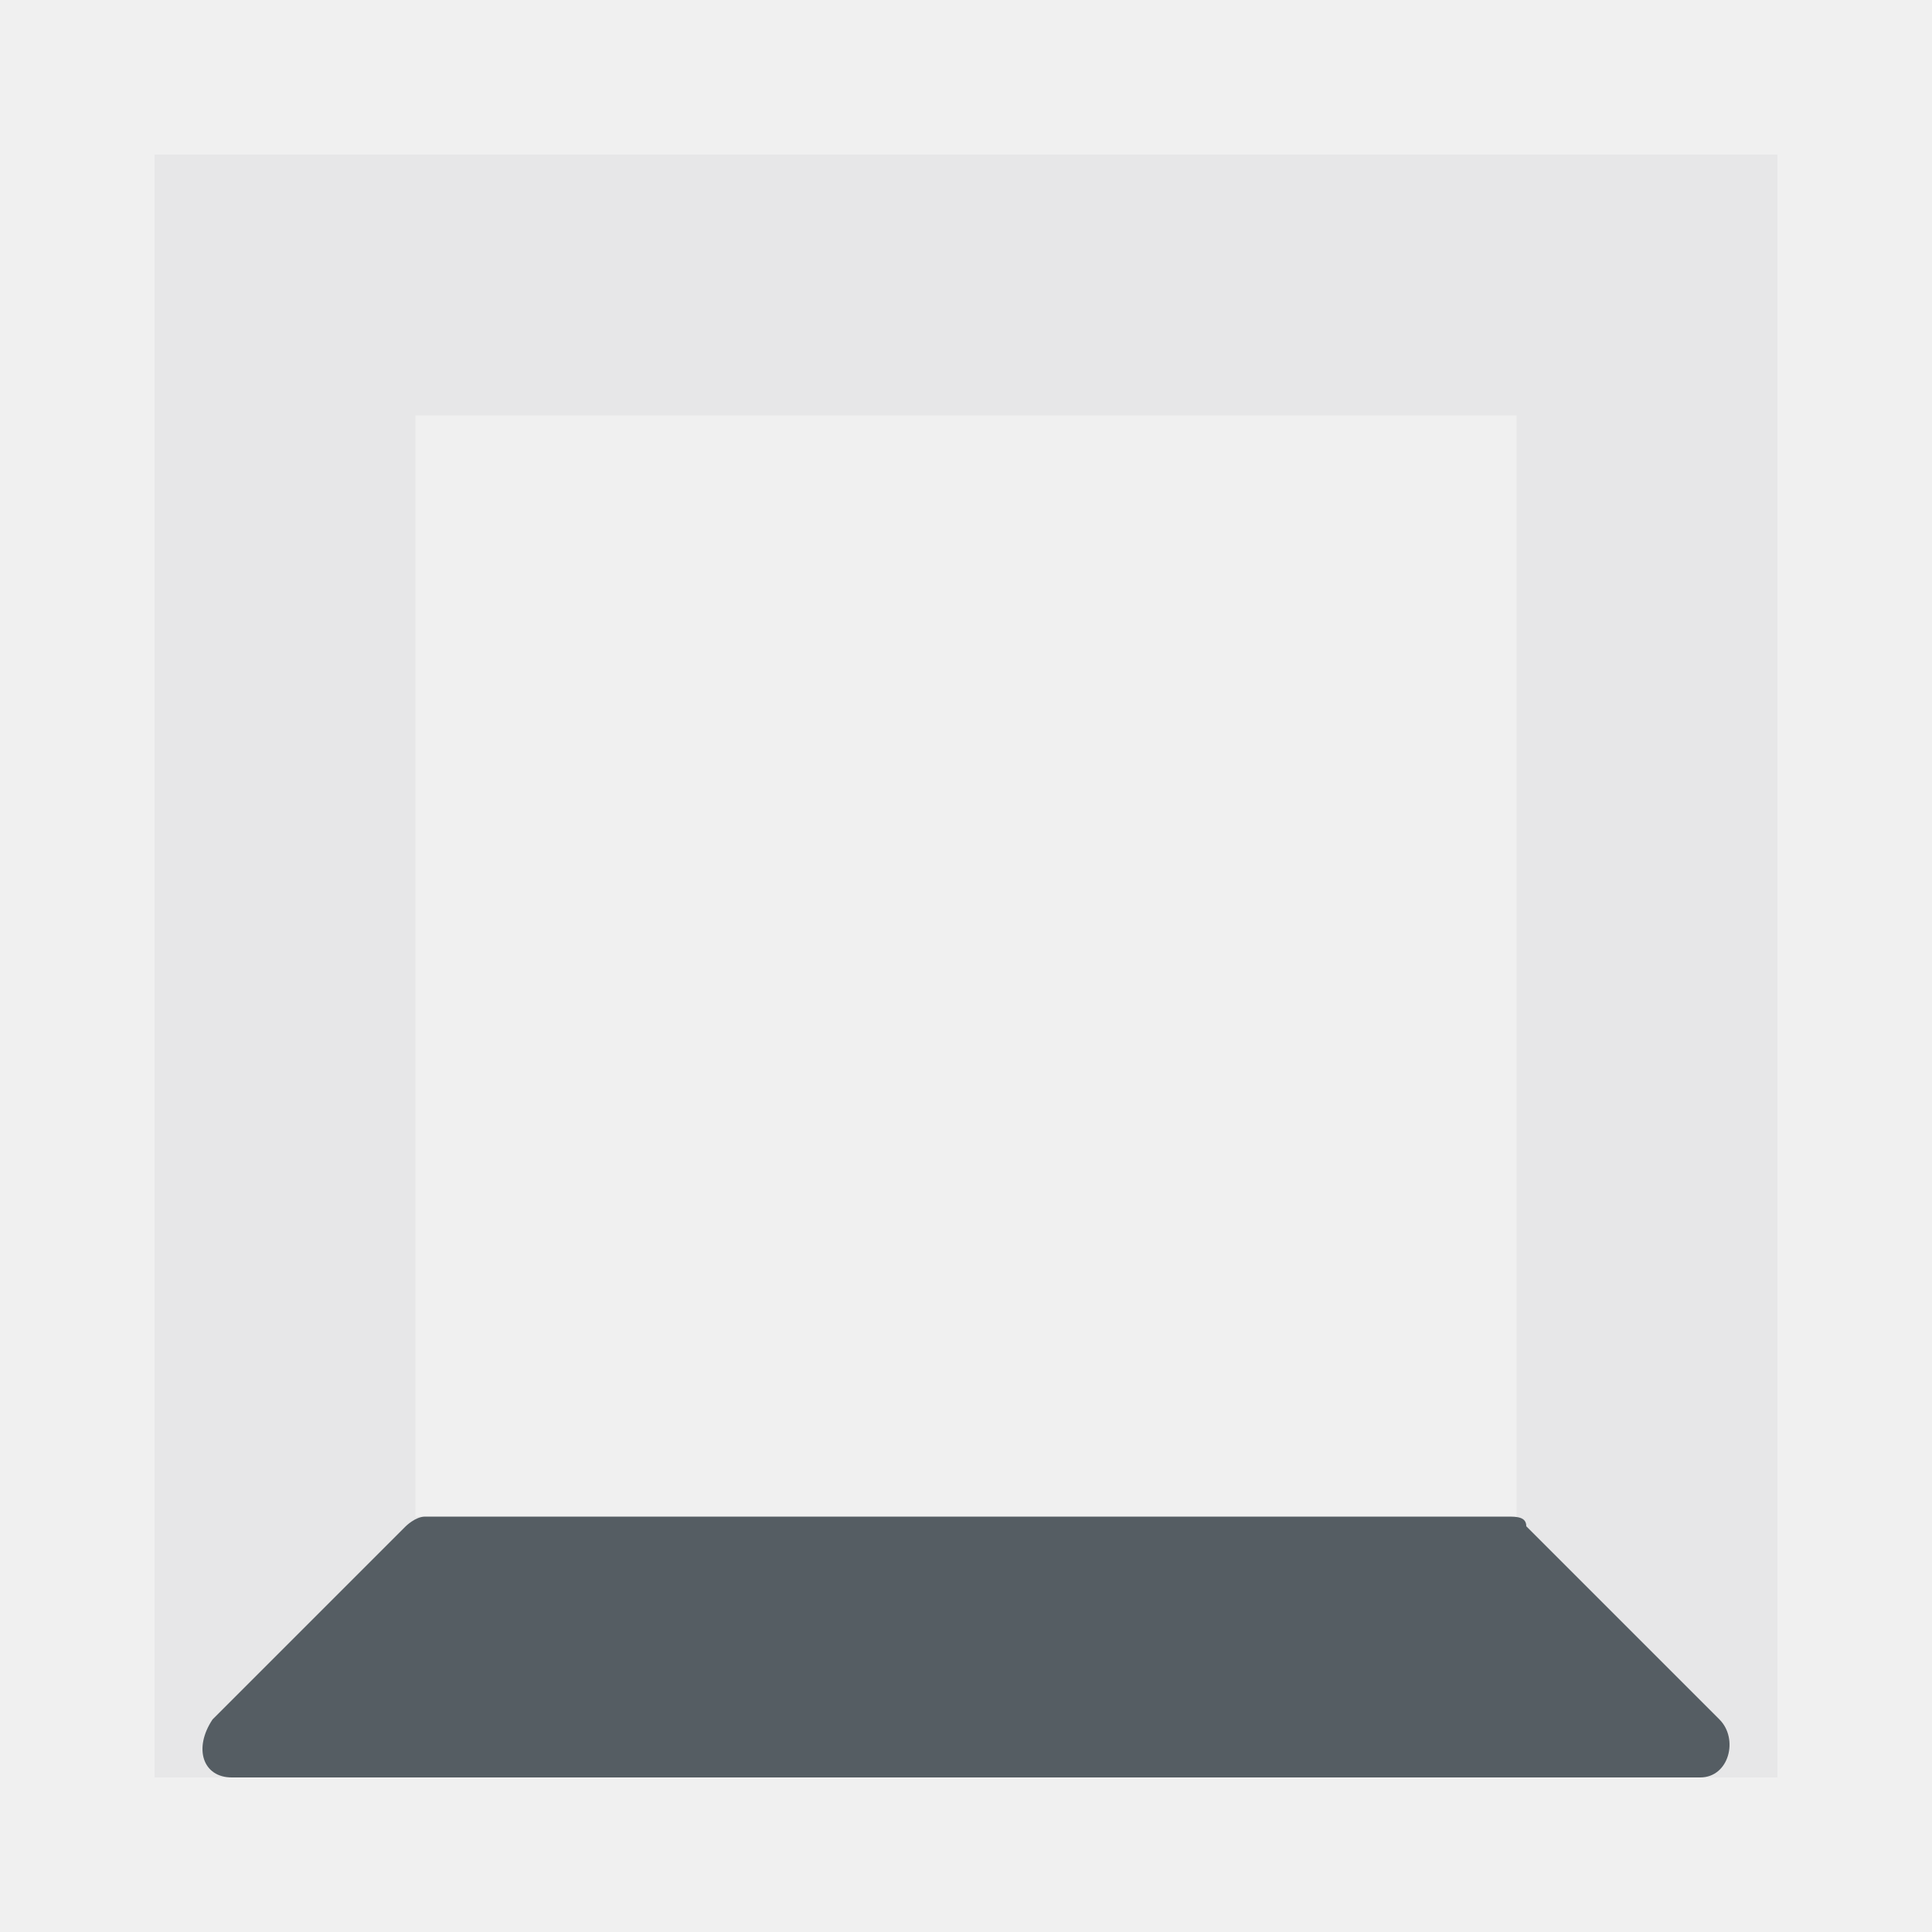
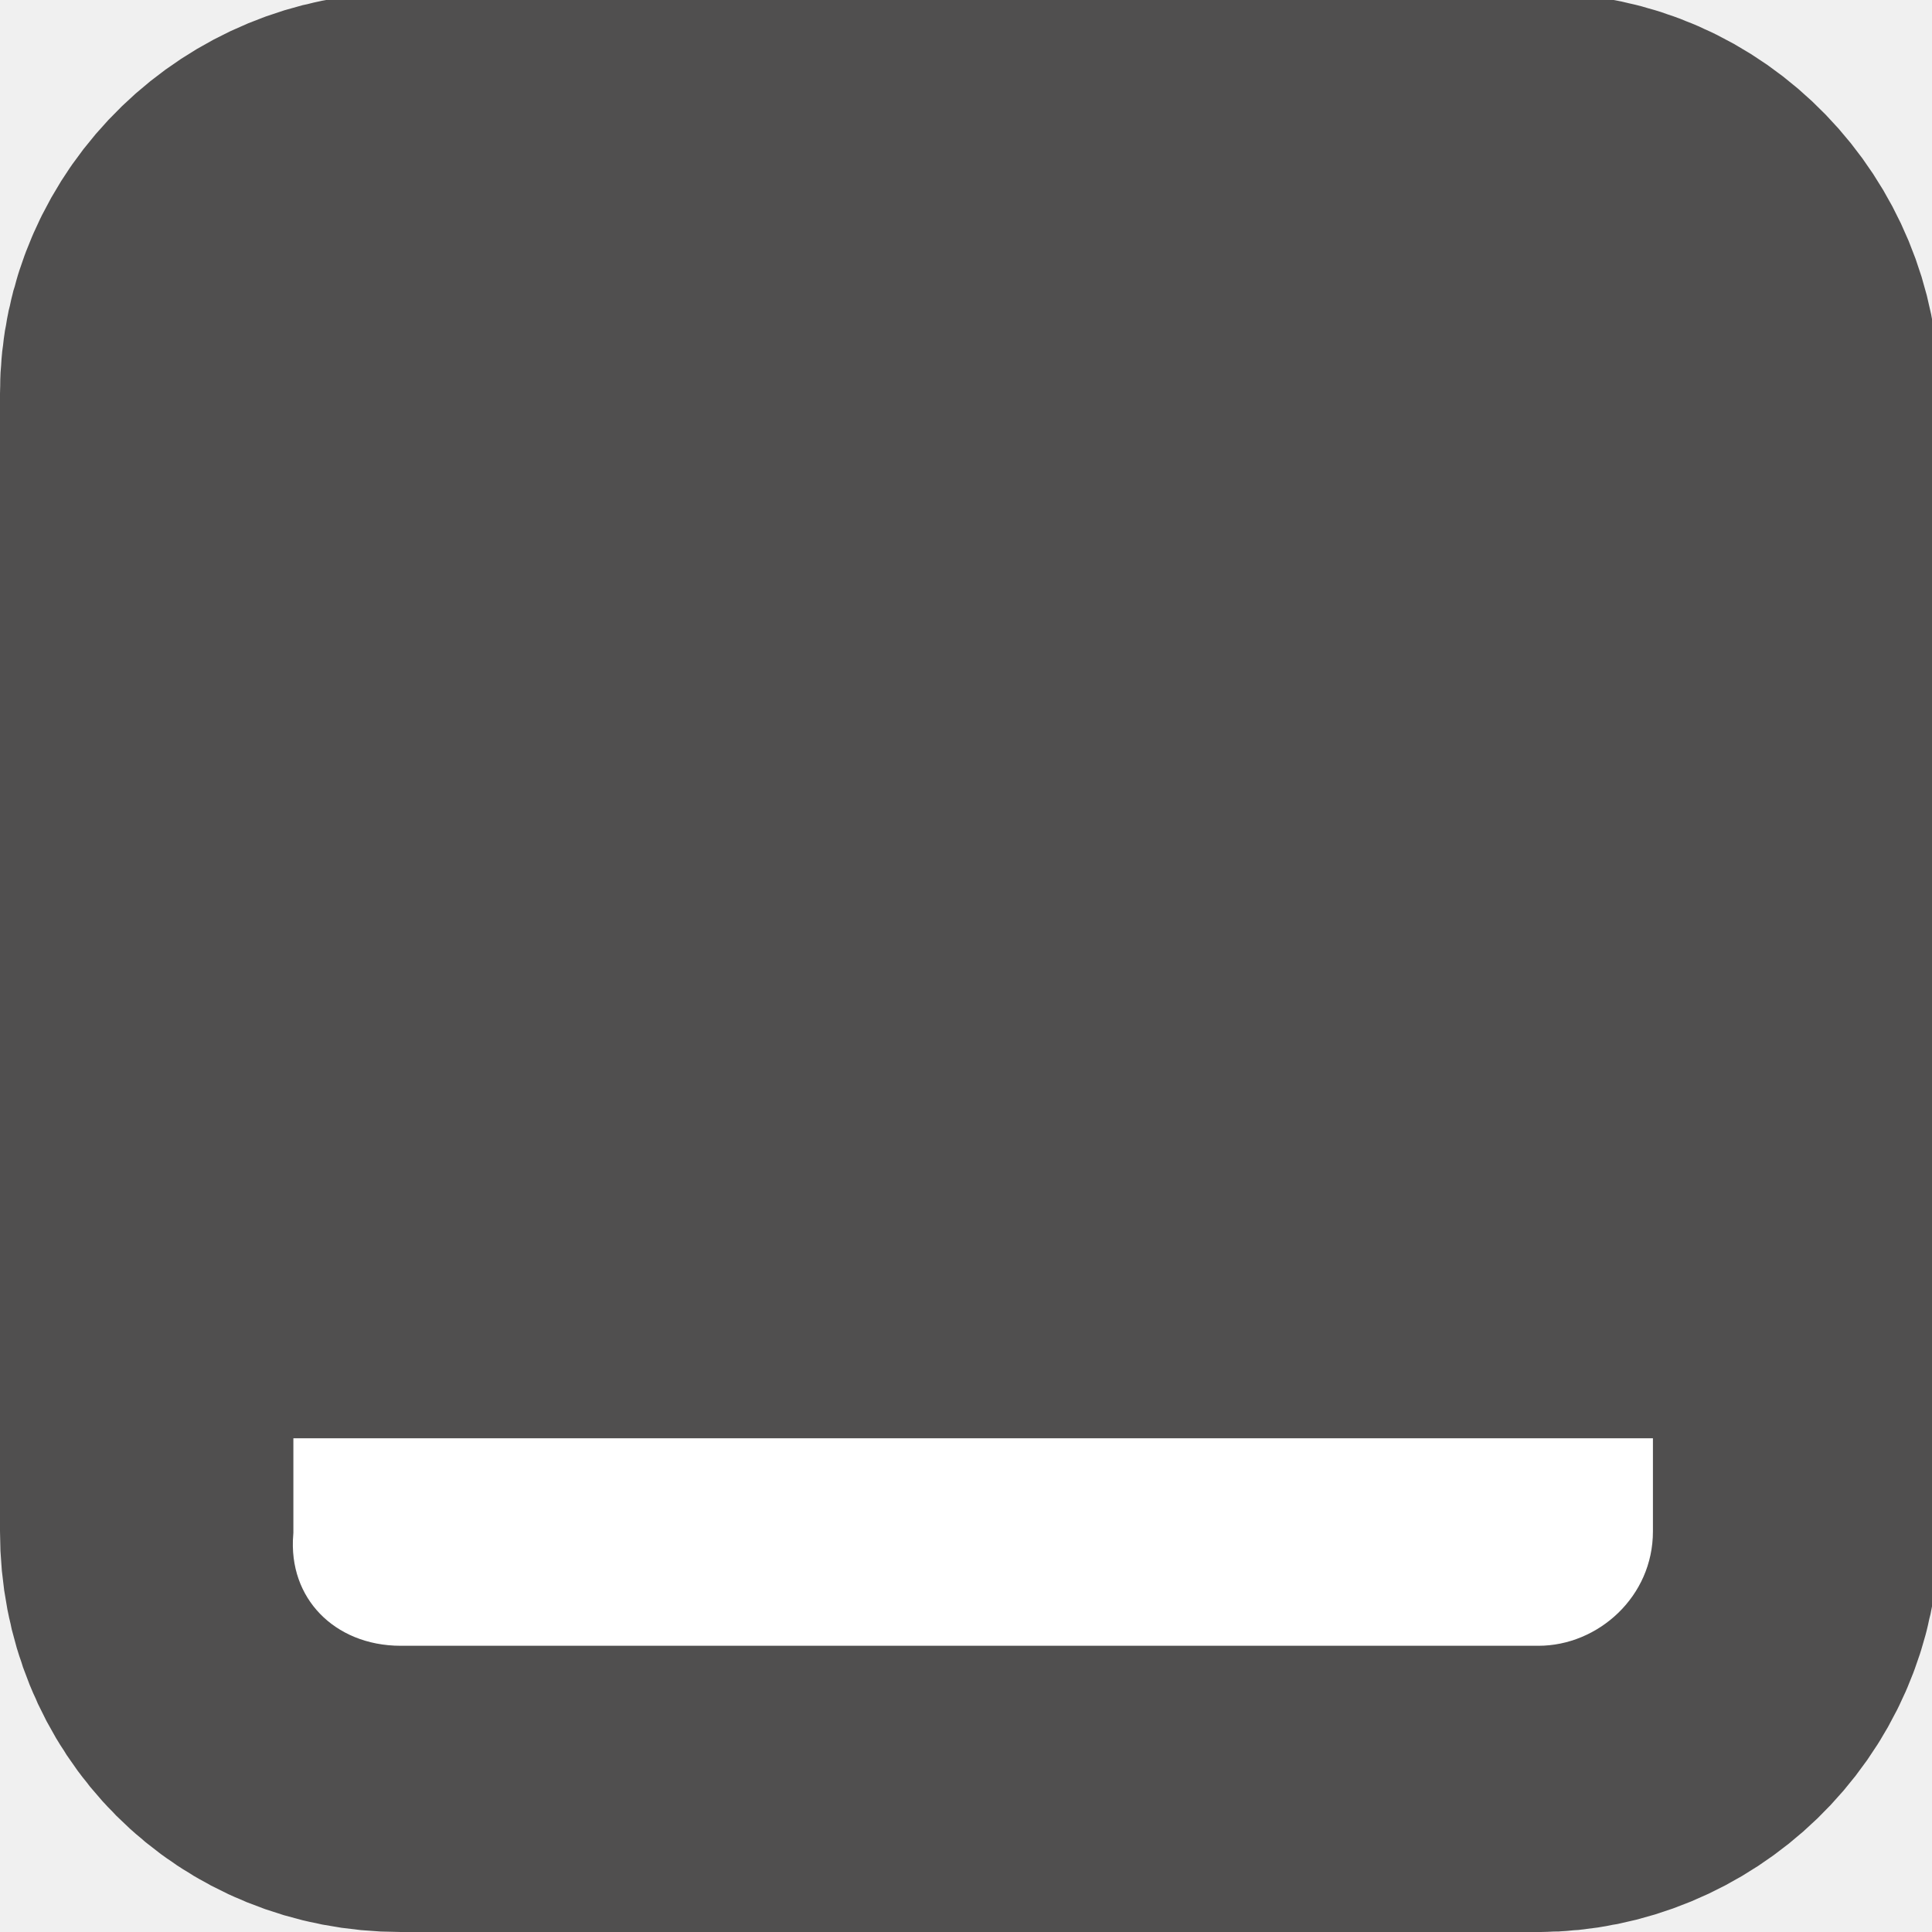
- <svg xmlns="http://www.w3.org/2000/svg" version="1.1" id="Layer_1" x="0px" y="0px" viewBox="0 0 20 20" style="enable-background:new 0 0 20 20;" xml:space="preserve">
+ <svg xmlns="http://www.w3.org/2000/svg" version="1.1" id="Layer_1" x="0px" y="0px" viewBox="0 0 27 27" style="enable-background:new 0 0 27 27;" xml:space="preserve">
  <style type="text/css">
- 	.st0{opacity:6.000000e-02;fill:#555D63;}
- 	.st1{fill:#555D63;}
+ 	.st0{fill-rule:evenodd;clip-rule:evenodd;fill:#504F4F;stroke:#504F4F;stroke-width:7;}
+ 	.st1{fill-rule:evenodd;clip-rule:evenodd;fill:#FFFFFF;stroke:#504F4F;}
</style>
-   <path class="st0" d="M1.6,1.6v16.8h16.8V1.6H1.6z M15.7,15.7H4.3V4.3h11.4V15.7z" />
-   <path class="st1" d="M4.4,15.7h11.2c0.1,0,0.2,0,0.2,0.1l2,2c0.2,0.2,0.1,0.6-0.2,0.6H2.4c-0.3,0-0.4-0.3-0.2-0.6l2-2  C4.2,15.8,4.3,15.7,4.4,15.7z" />
+   <g id="Page-1">
+     <g id="Icons" transform="translate(-173, -30)">
+       <g id="Bottom" transform="translate(216, 73) scale(1, -1) translate(-216, -73) translate(177, 34)">
+         <path id="Rectangle" class="st0" d="M1.6,58.5h15.9c1.1,0,2.1,0.9,2.1,2.1v15.9c0,1.1-0.9,2.1-2.1,2.1H1.6     c-1.1,0-2.1-0.9-2.1-2.1V60.6C-0.5,59.4,0.4,58.5,1.6,58.5z" />
+         <path class="st1" d="M1.6,58.5h15.9c1.1,0,2.1,0.9,2.1,2.1v1.8l0,0h-20v-1.8C-0.5,59.4,0.4,58.5,1.6,58.5z" />
+       </g>
+     </g>
+   </g>
</svg>
